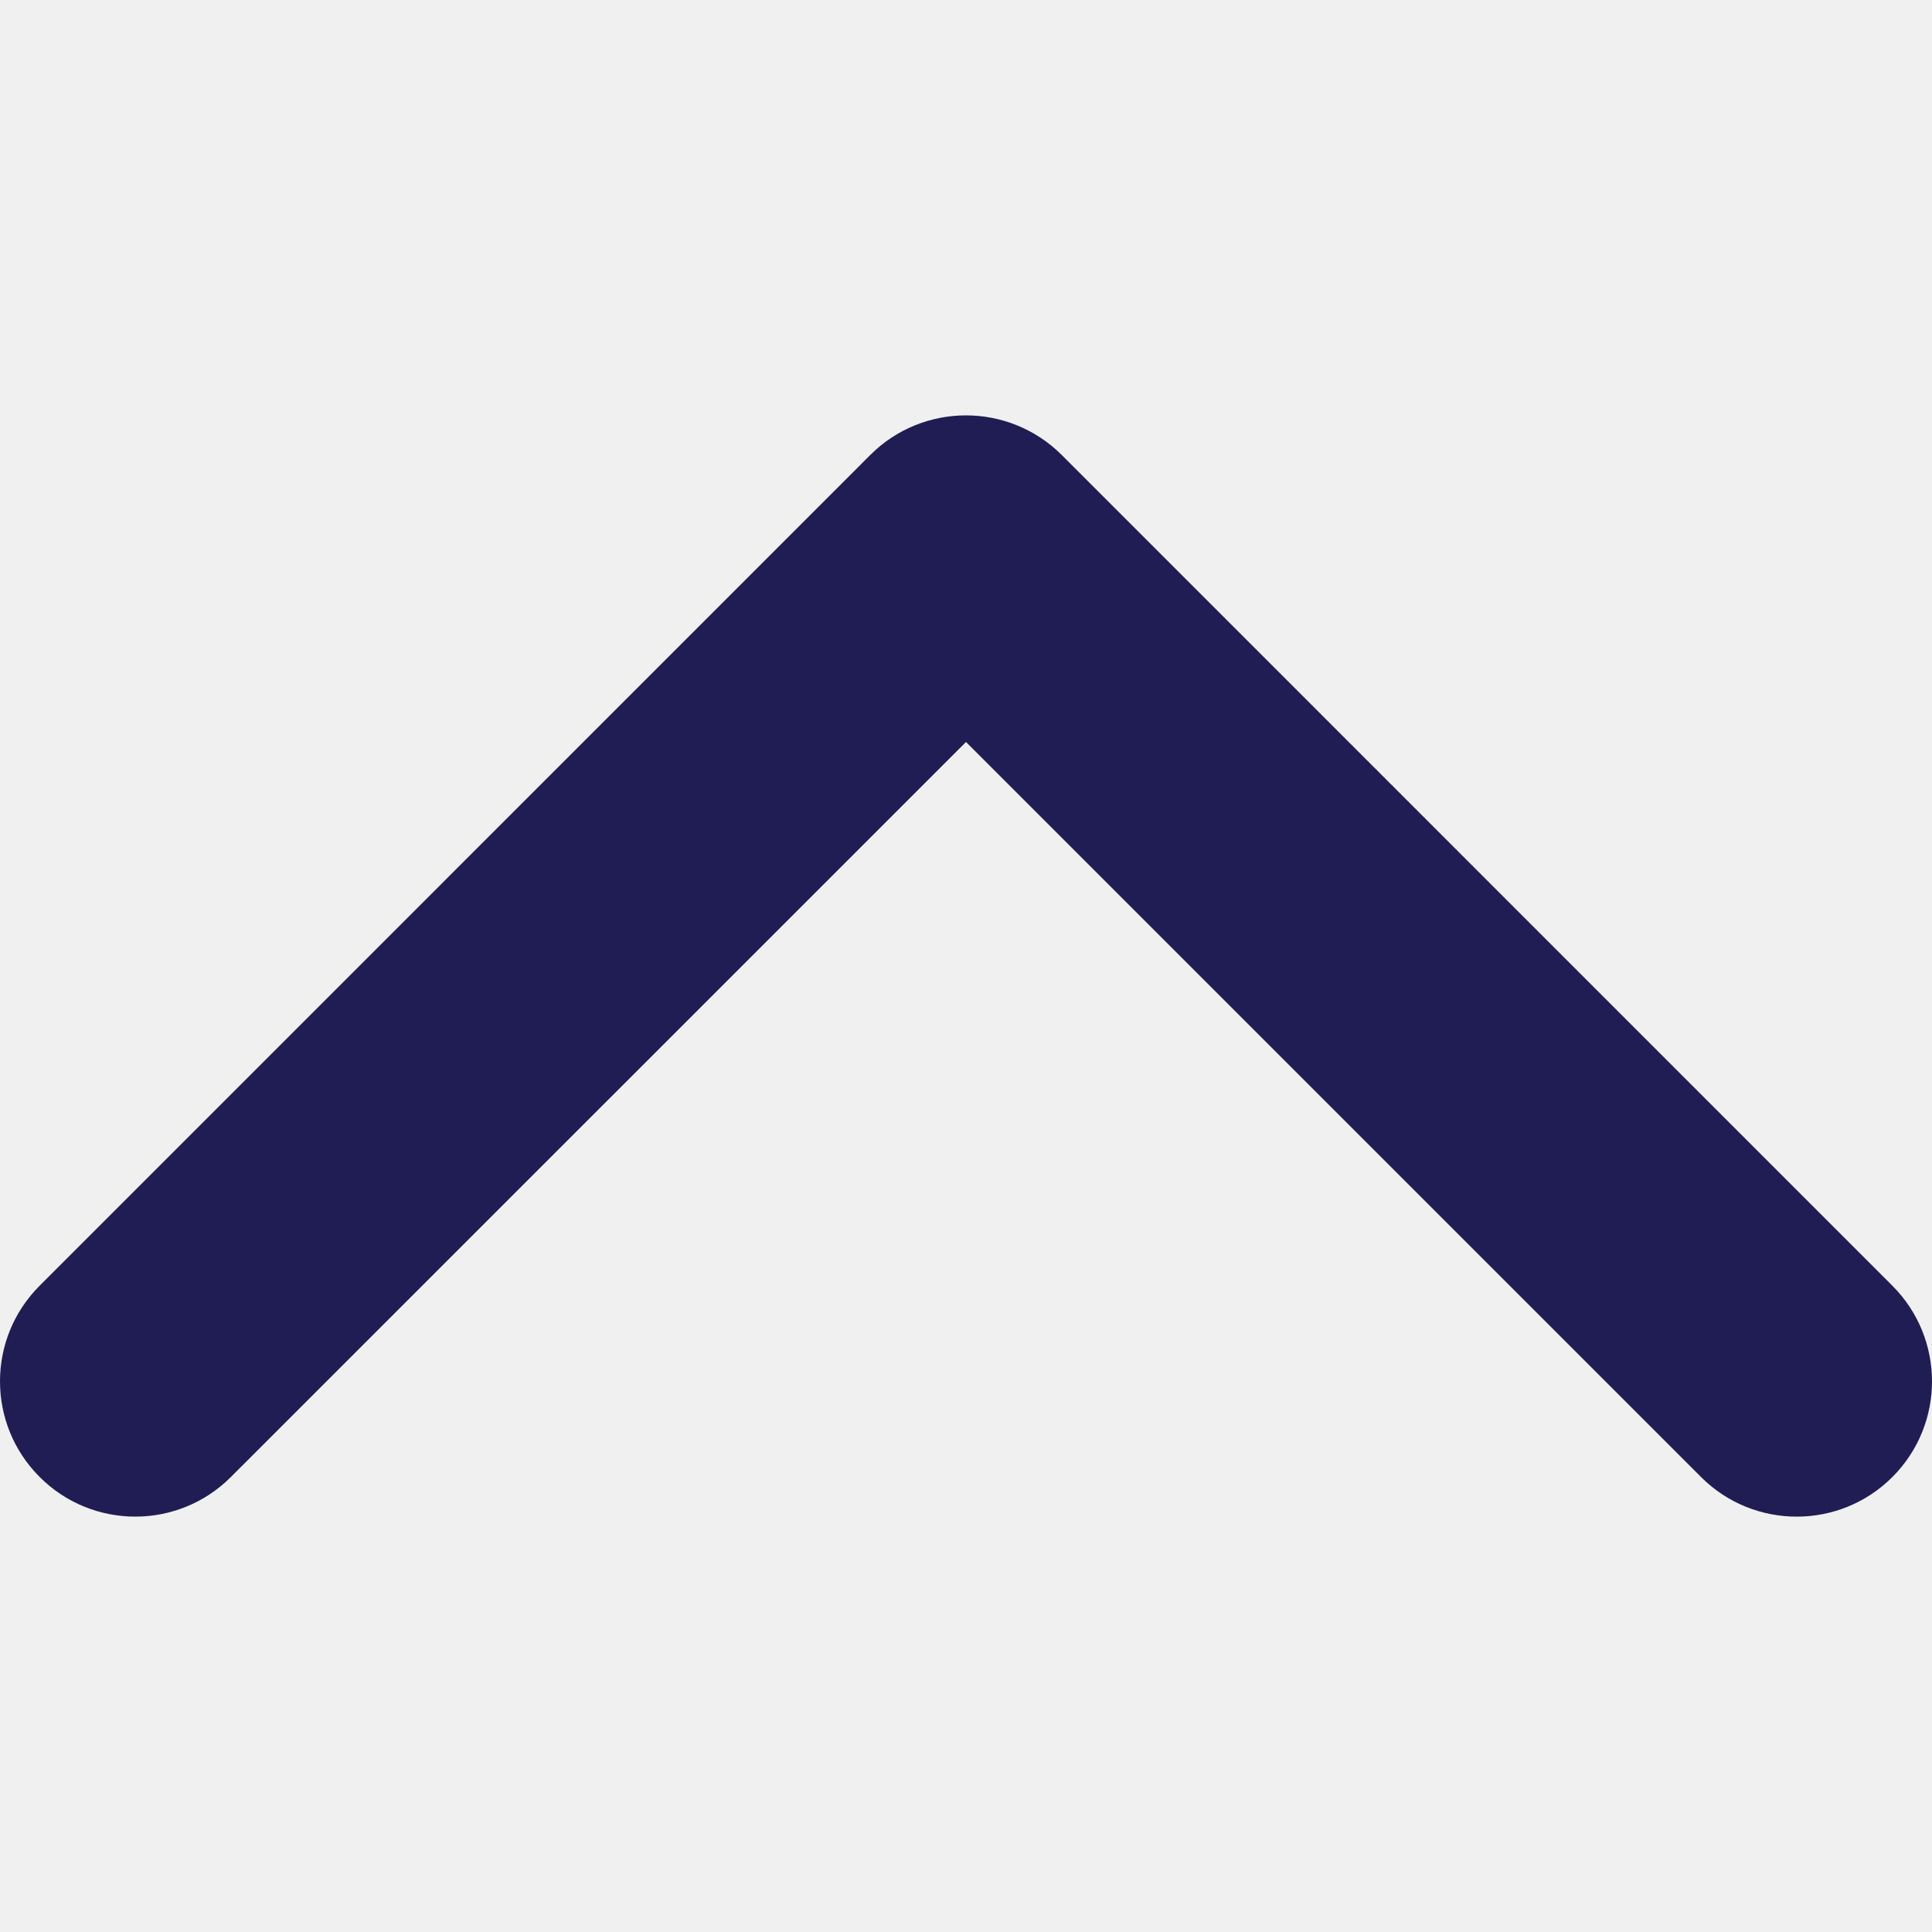
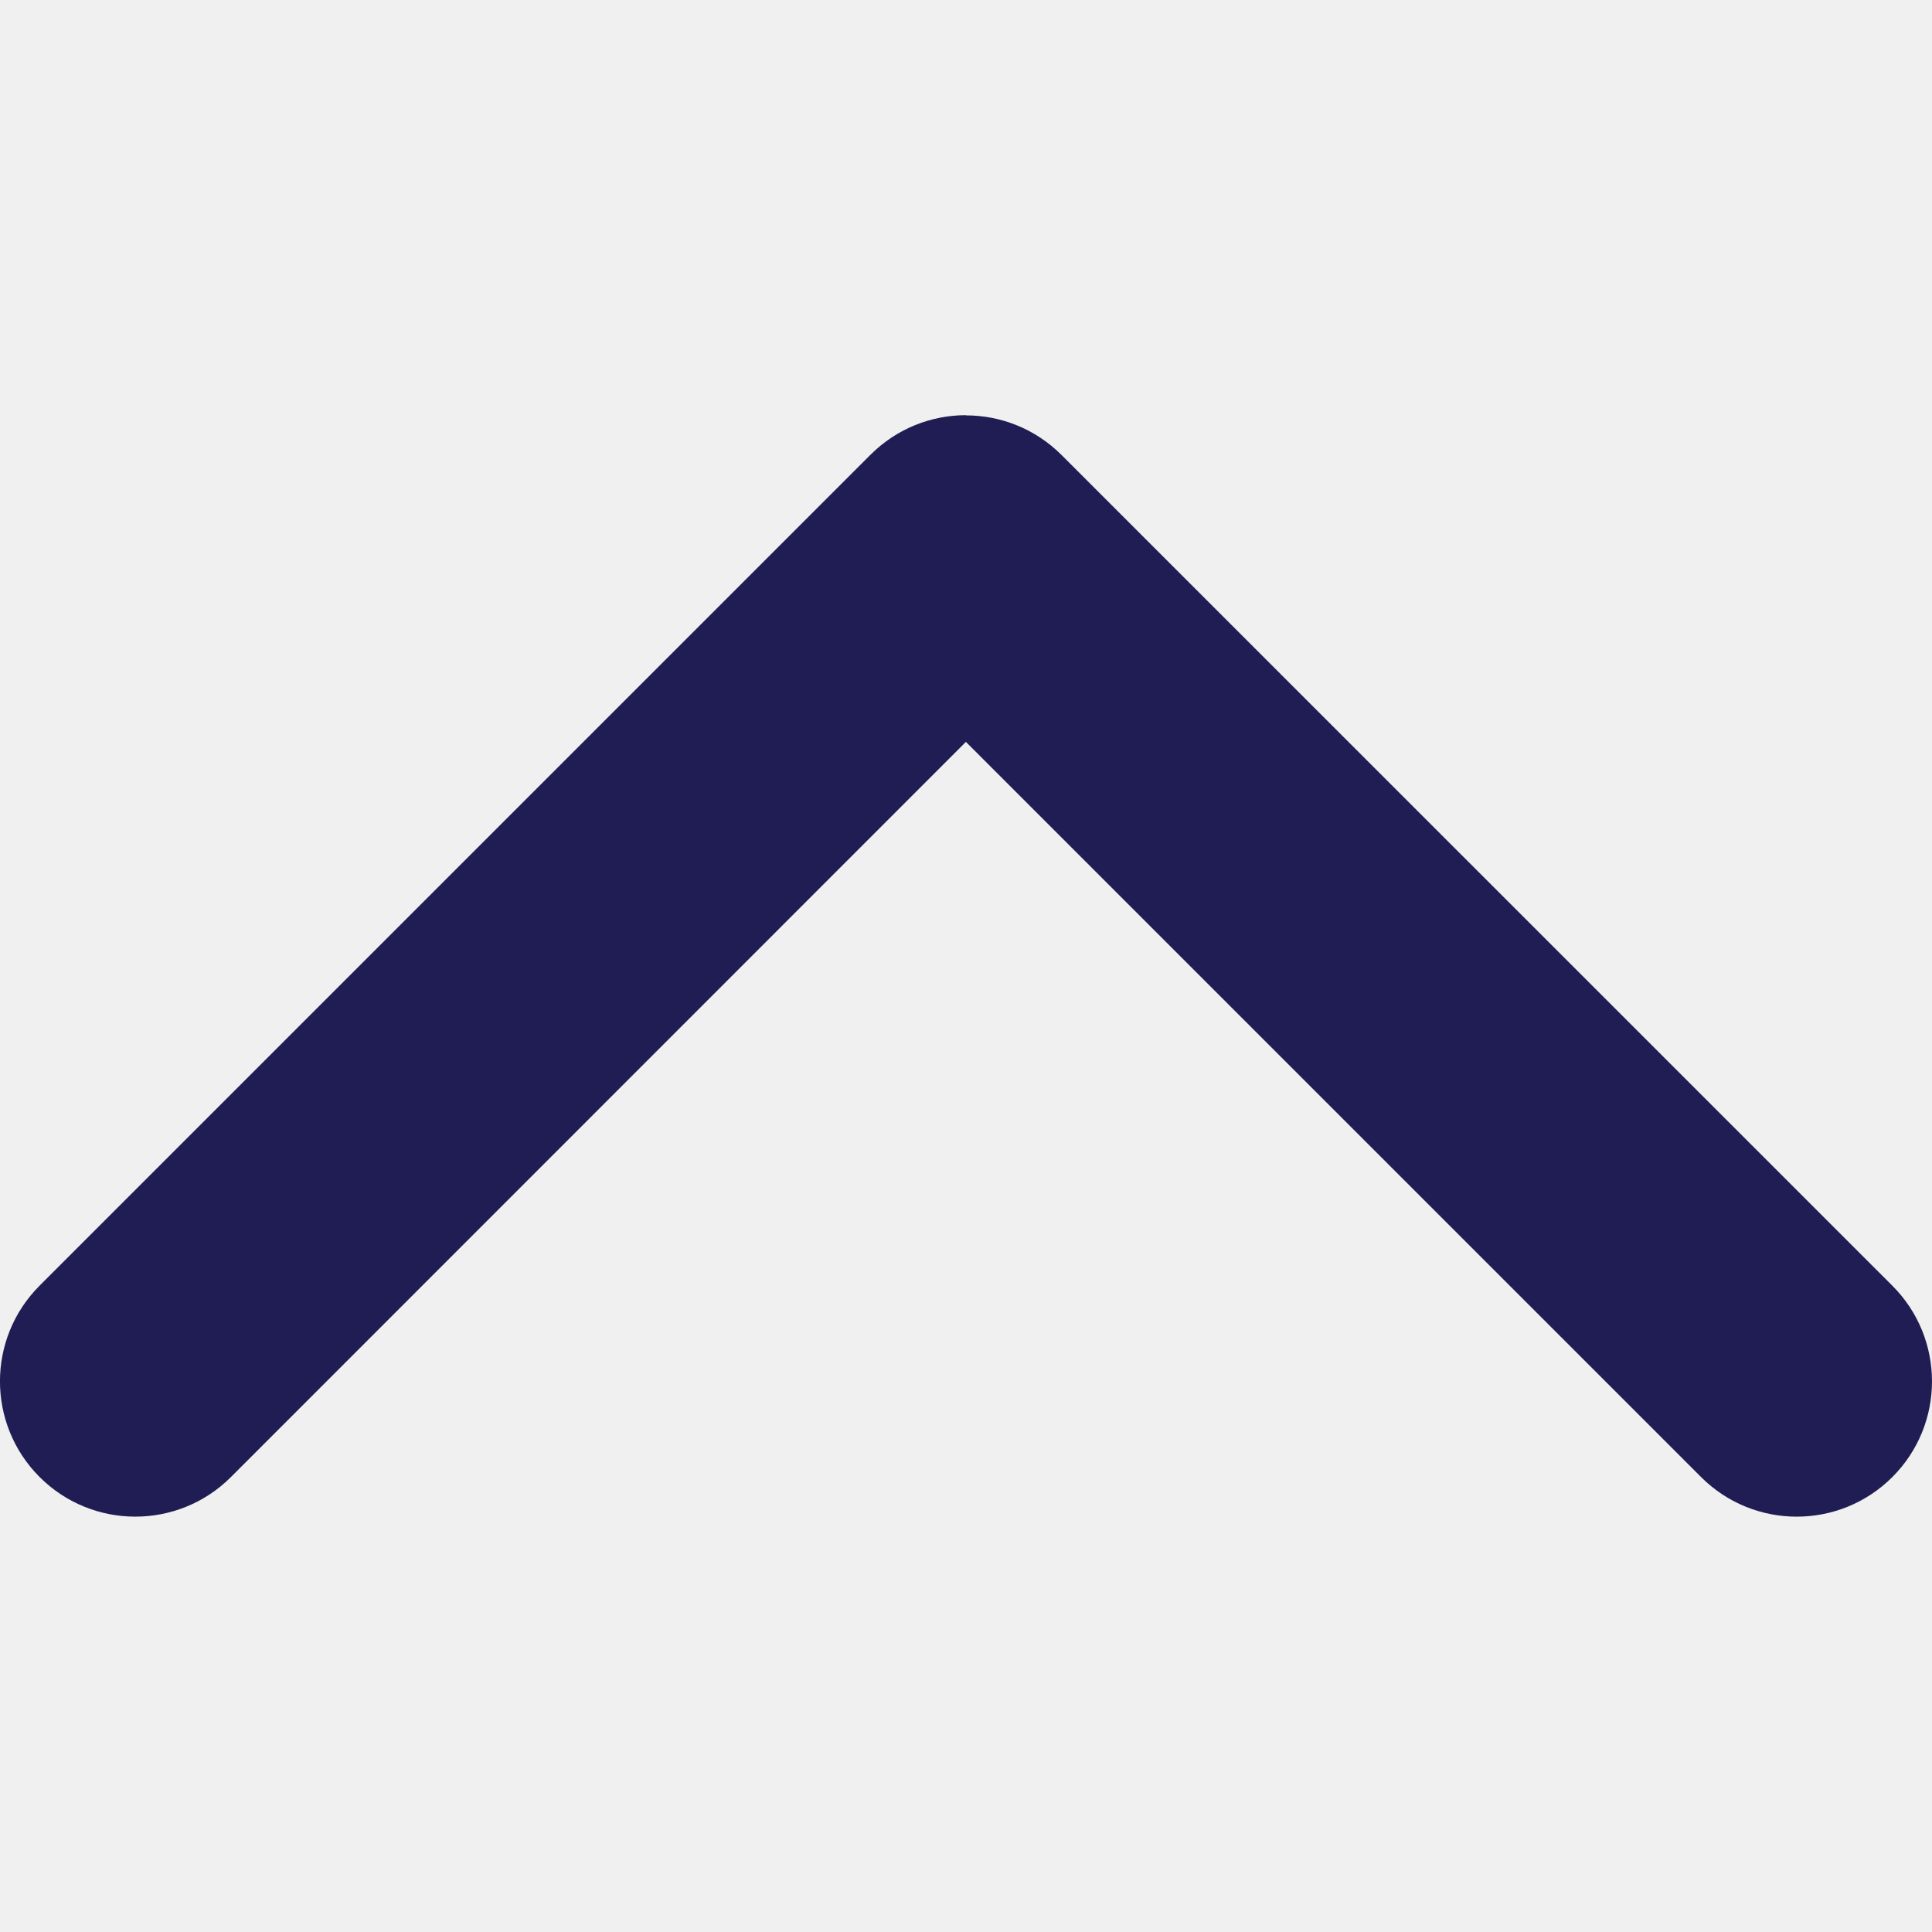
- <svg xmlns="http://www.w3.org/2000/svg" width="19" height="19" viewBox="0 0 19 19" fill="none">
+ <svg xmlns="http://www.w3.org/2000/svg" width="19" height="19" fill="none">
  <g clip-path="url(#clip0)">
-     <path d="M9.5 4.085C9.84 4.085 10.181 4.215 10.441 4.474L18.61 12.644C19.13 13.164 19.13 14.006 18.61 14.526C18.091 15.045 17.248 15.045 16.729 14.526L9.5 7.297L2.271 14.525C1.752 15.045 0.909 15.045 0.39 14.525C-0.13 14.006 -0.13 13.163 0.39 12.644L8.559 4.474C8.819 4.214 9.16 4.085 9.5 4.085Z" fill="#201D54" />
+     <path d="M9.5 4.085c.34 0 .68.13.94.39l8.17 8.169a1.33 1.33 0 11-1.881 1.882l-7.23-7.23-7.228 7.23A1.33 1.33 0 01.39 12.643l8.17-8.17c.26-.26.6-.39.94-.39z" fill="#201D54" />
  </g>
  <defs>
    <clipPath id="clip0">
-       <rect width="19" height="19" fill="white" transform="translate(19 19) rotate(180)" />
+       <path fill="#fff" transform="rotate(180 9.5 9.5)" d="M0 0h19v19H0z" />
    </clipPath>
  </defs>
</svg>
